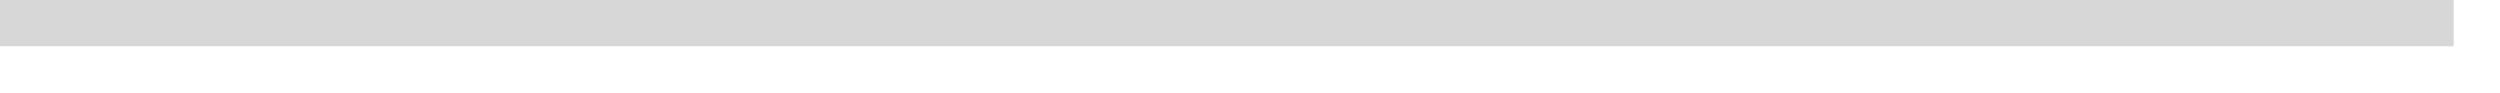
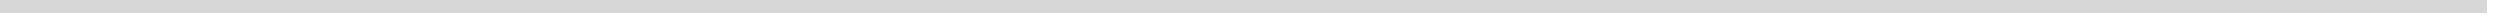
- <svg xmlns="http://www.w3.org/2000/svg" version="1.1" width="54px" height="2px">
-   <g transform="matrix(1 0 0 1 -138 -1131 )">
-     <path d="M 138 1131.5  L 191 1131.5  " stroke-width="1" stroke="#d7d7d7" fill="none" />
+ <svg xmlns="http://www.w3.org/2000/svg" version="1.1" width="192px" height="2px">
+   <g transform="matrix(1 0 0 1 -69 -1164 )">
+     <path d="M 69 1164.5  L 260 1164.5  " stroke-width="1" stroke="#d7d7d7" fill="none" />
  </g>
</svg>
